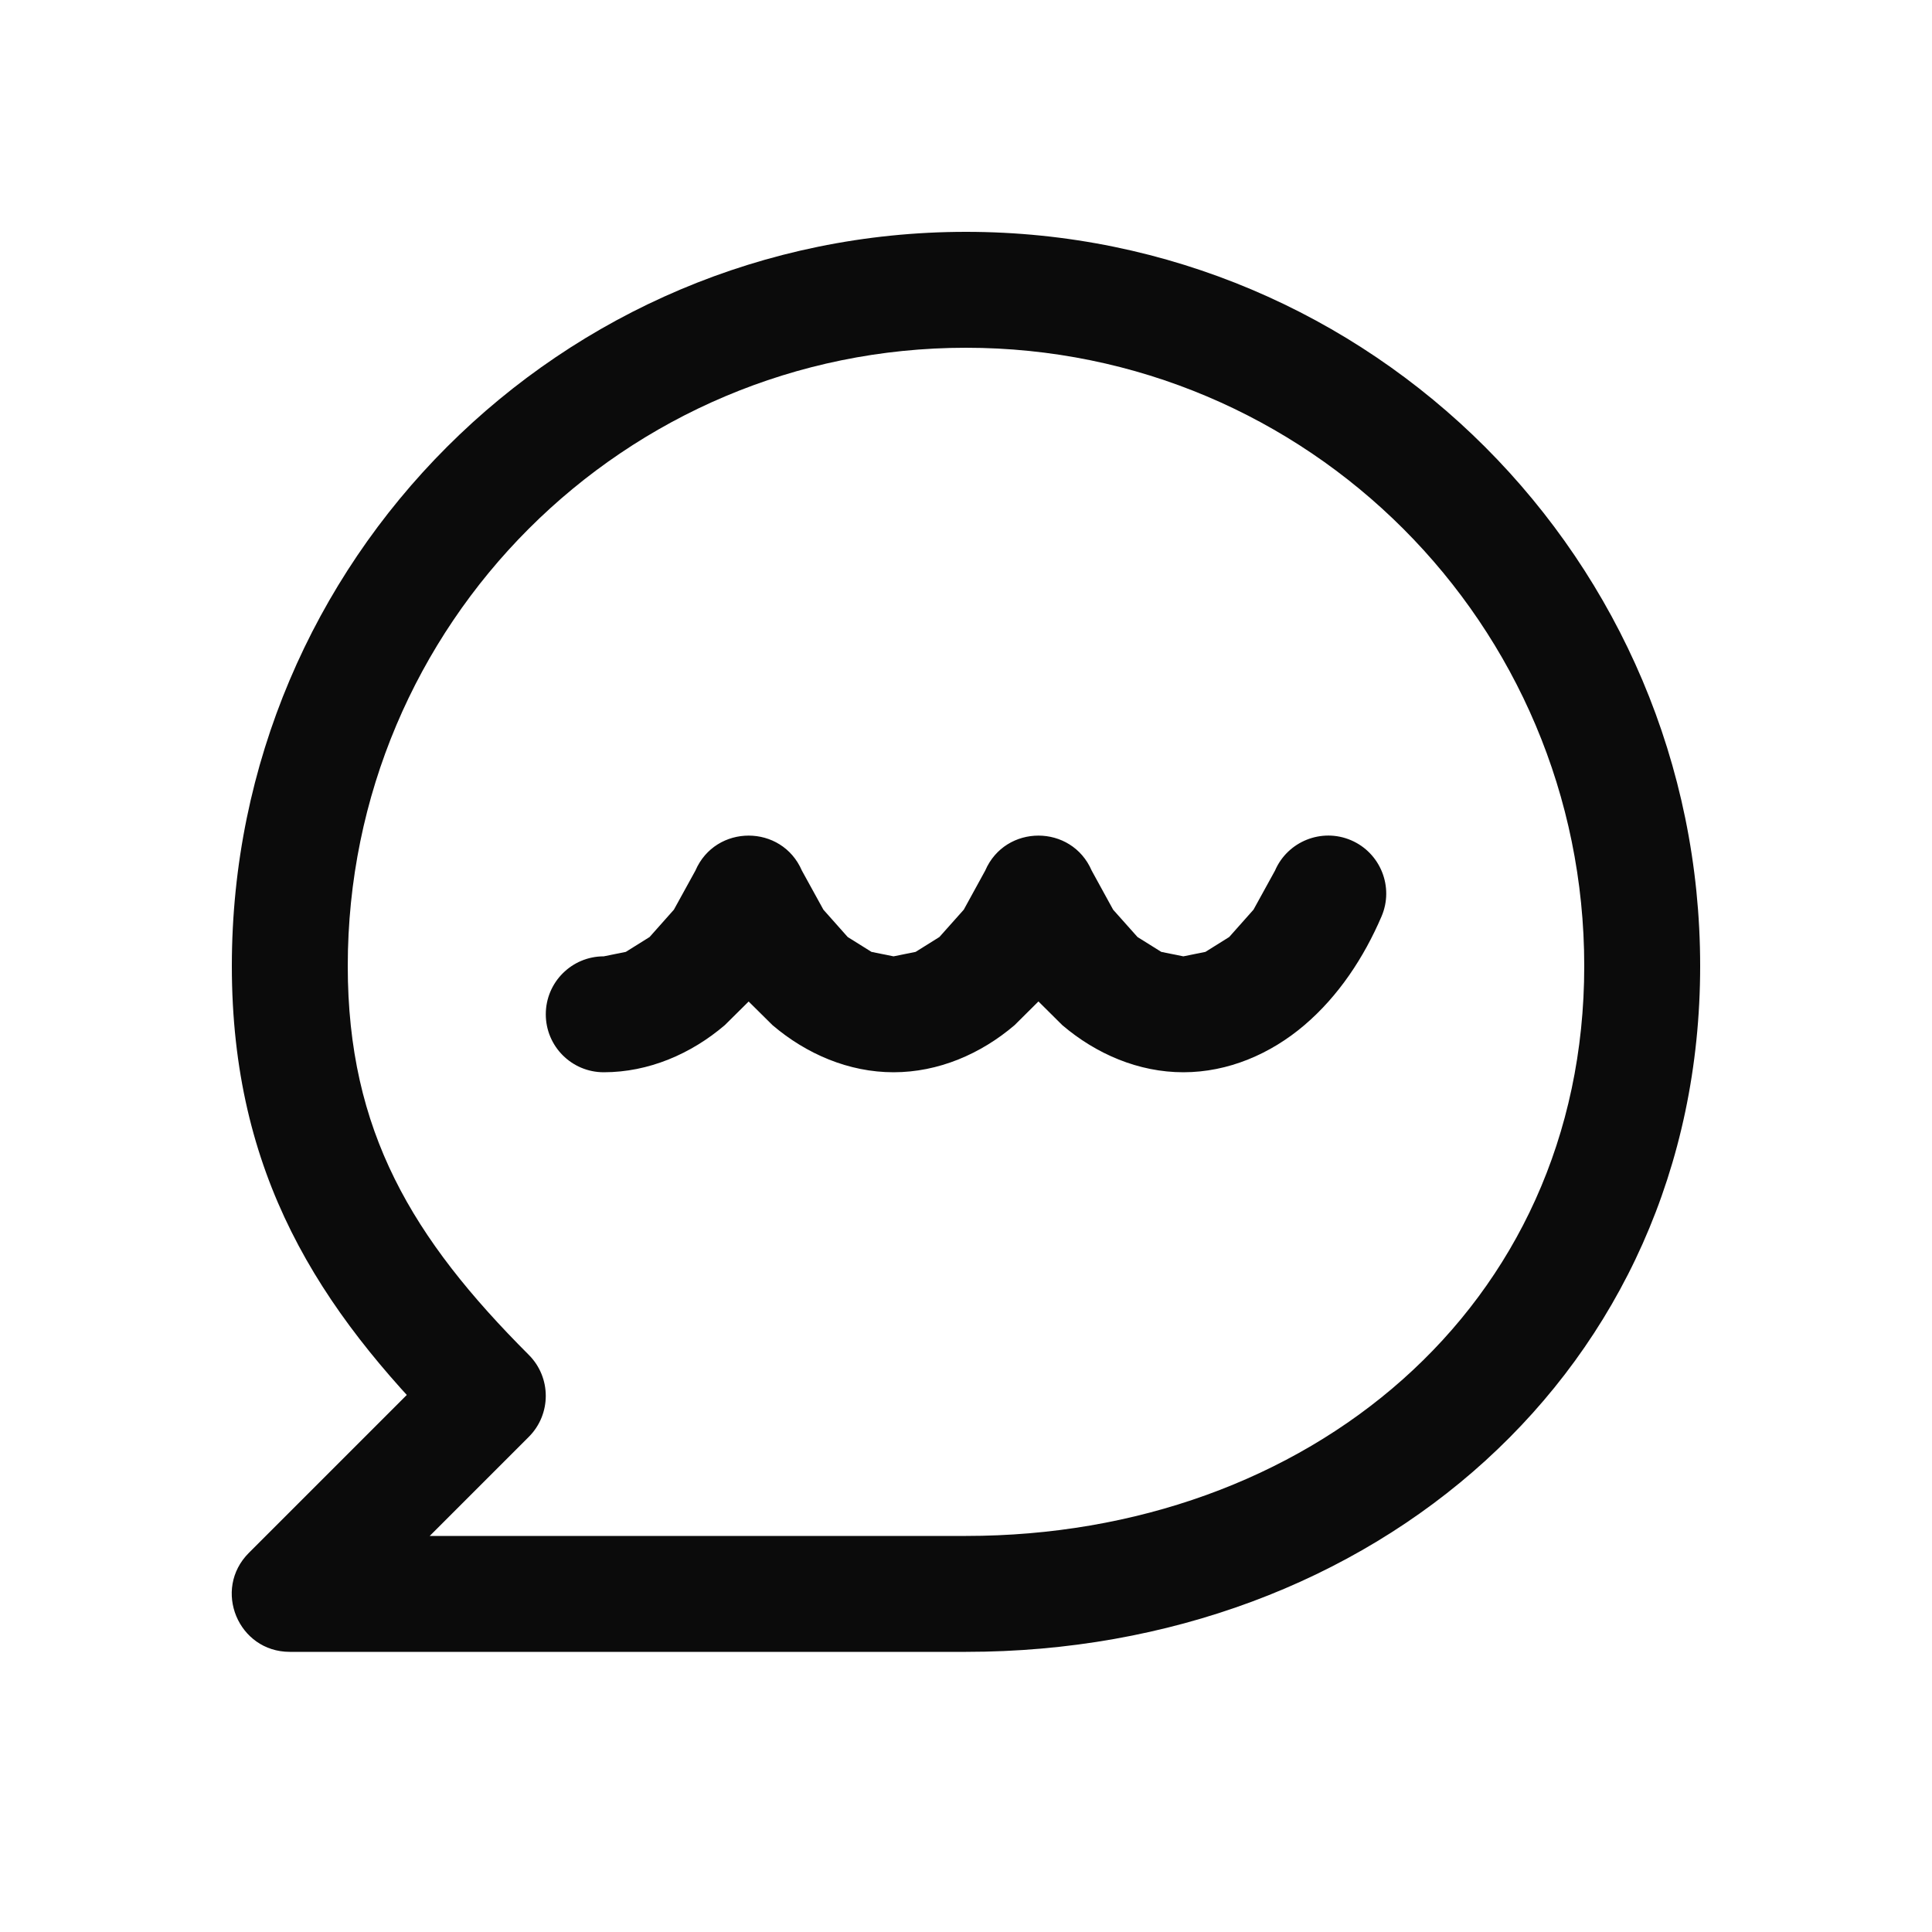
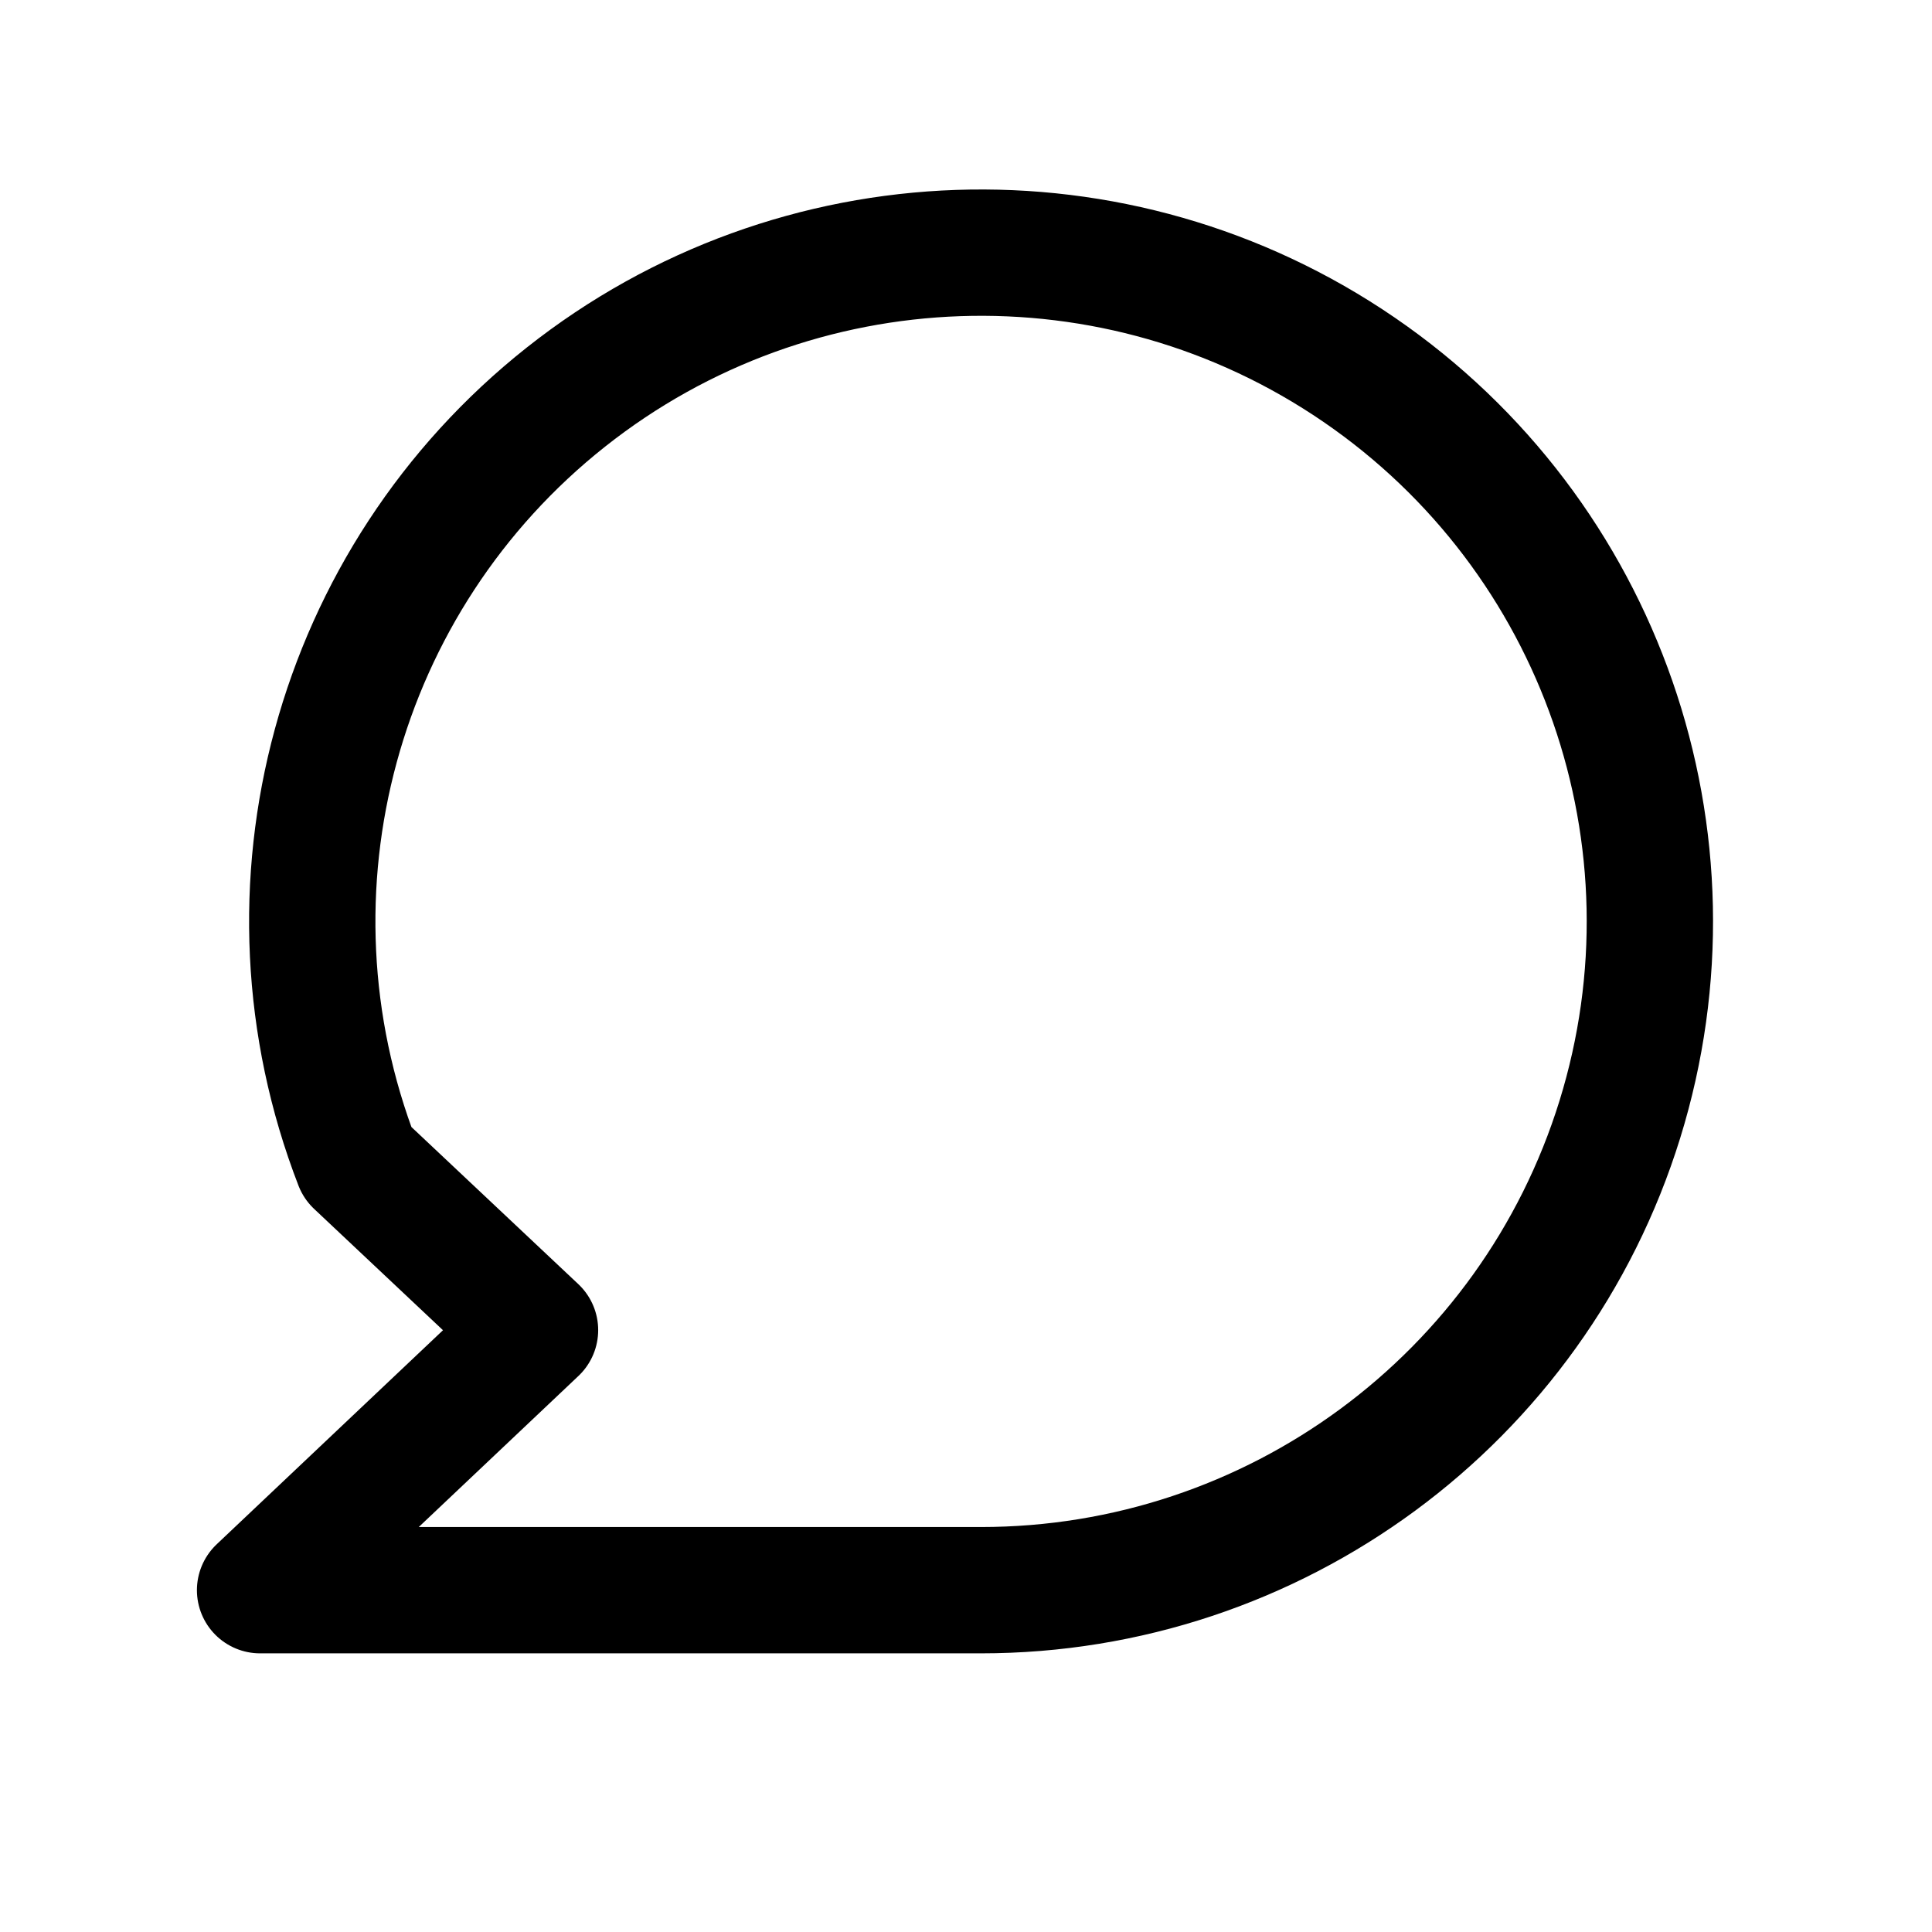
- <svg xmlns="http://www.w3.org/2000/svg" preserveAspectRatio="none" overflow="visible" style="display: block;" width="26" height="26" viewBox="0 0 26 26" fill="none">
-   <g id="Icon">
-     <path id="Vector" d="M13 3.12C7.546 3.12 3.12 7.546 3.12 13C3.12 15.805 4.29 17.613 6.014 19.337C5.709 19.032 5.709 18.538 6.014 18.233L3.349 20.898C2.857 21.39 3.205 22.23 3.9 22.23H13C18.466 22.23 22.88 18.446 22.88 13C22.88 7.546 18.454 3.12 13 3.12ZM13 4.68C17.598 4.68 21.32 8.402 21.32 13C21.32 17.607 17.582 20.67 13 20.67H3.9C4.595 20.67 4.943 21.51 4.451 22.002L7.116 19.337C7.421 19.032 7.421 18.538 7.116 18.233C5.551 16.668 4.68 15.225 4.68 13C4.68 8.402 8.402 4.68 13 4.68ZM8.125 14.43C8.728 14.43 9.3 14.184 9.754 13.796L10.075 13.478L10.396 13.796C10.851 14.184 11.422 14.43 12.025 14.43C12.628 14.43 13.2 14.184 13.654 13.796L13.975 13.477L14.296 13.796C14.751 14.184 15.322 14.43 15.925 14.43C16.528 14.43 17.099 14.184 17.554 13.796C18.014 13.404 18.355 12.885 18.592 12.333C18.762 11.937 18.578 11.478 18.183 11.308C17.787 11.138 17.328 11.322 17.158 11.717L16.869 12.242L16.542 12.61L16.222 12.81L15.925 12.87L15.628 12.81L15.308 12.61L14.98 12.242L14.692 11.717C14.421 11.088 13.529 11.088 13.258 11.717L12.97 12.242L12.642 12.61L12.322 12.81L12.025 12.87L11.728 12.81L11.408 12.61L11.081 12.242L10.792 11.717C10.521 11.088 9.629 11.088 9.358 11.717L9.069 12.242L8.742 12.61L8.422 12.81L8.125 12.87C7.694 12.87 7.345 13.219 7.345 13.65C7.345 14.081 7.694 14.43 8.125 14.43Z" fill="#0B0B0B" />
-   </g>
+ <svg xmlns="http://www.w3.org/2000/svg" width="26" height="26" viewBox="0 0 26 26" fill="none">
+   <path d="M13.2 21.4A9 9 0 1 0 4.81 15.65L7.2 17.9 3.5 21.4Z" stroke="#000" stroke-width="1.7" stroke-linejoin="round" />
</svg>
